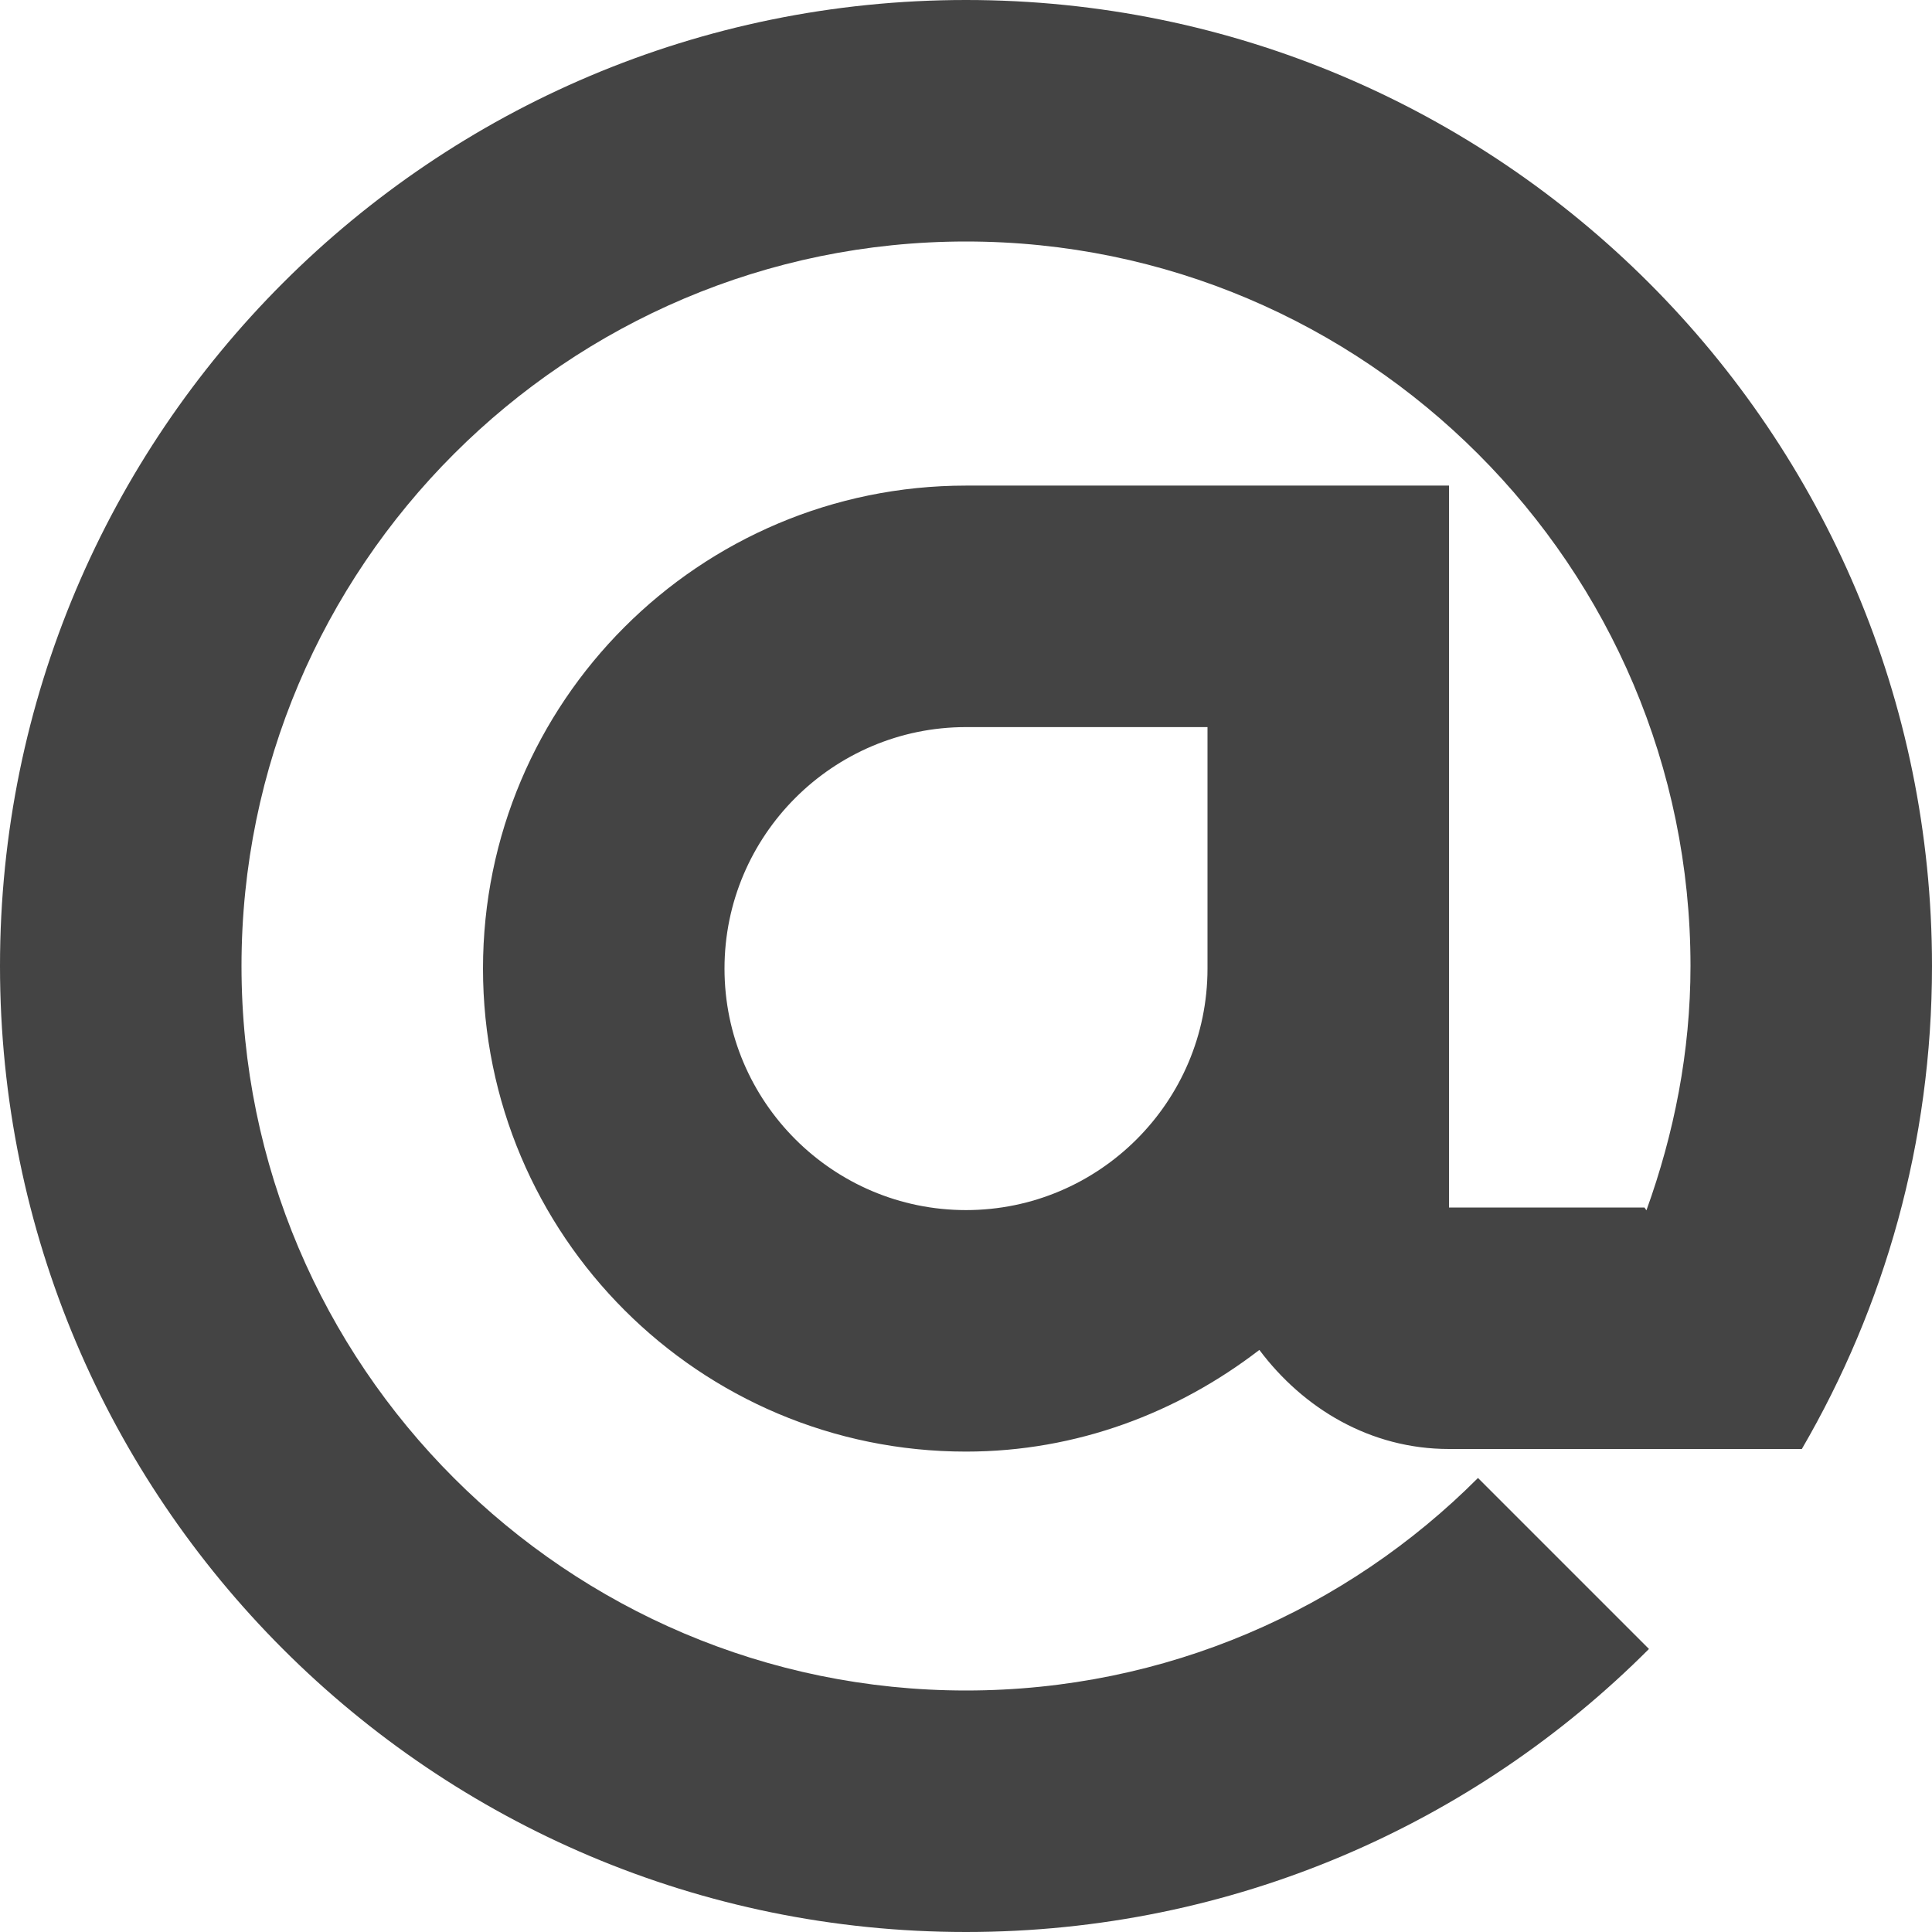
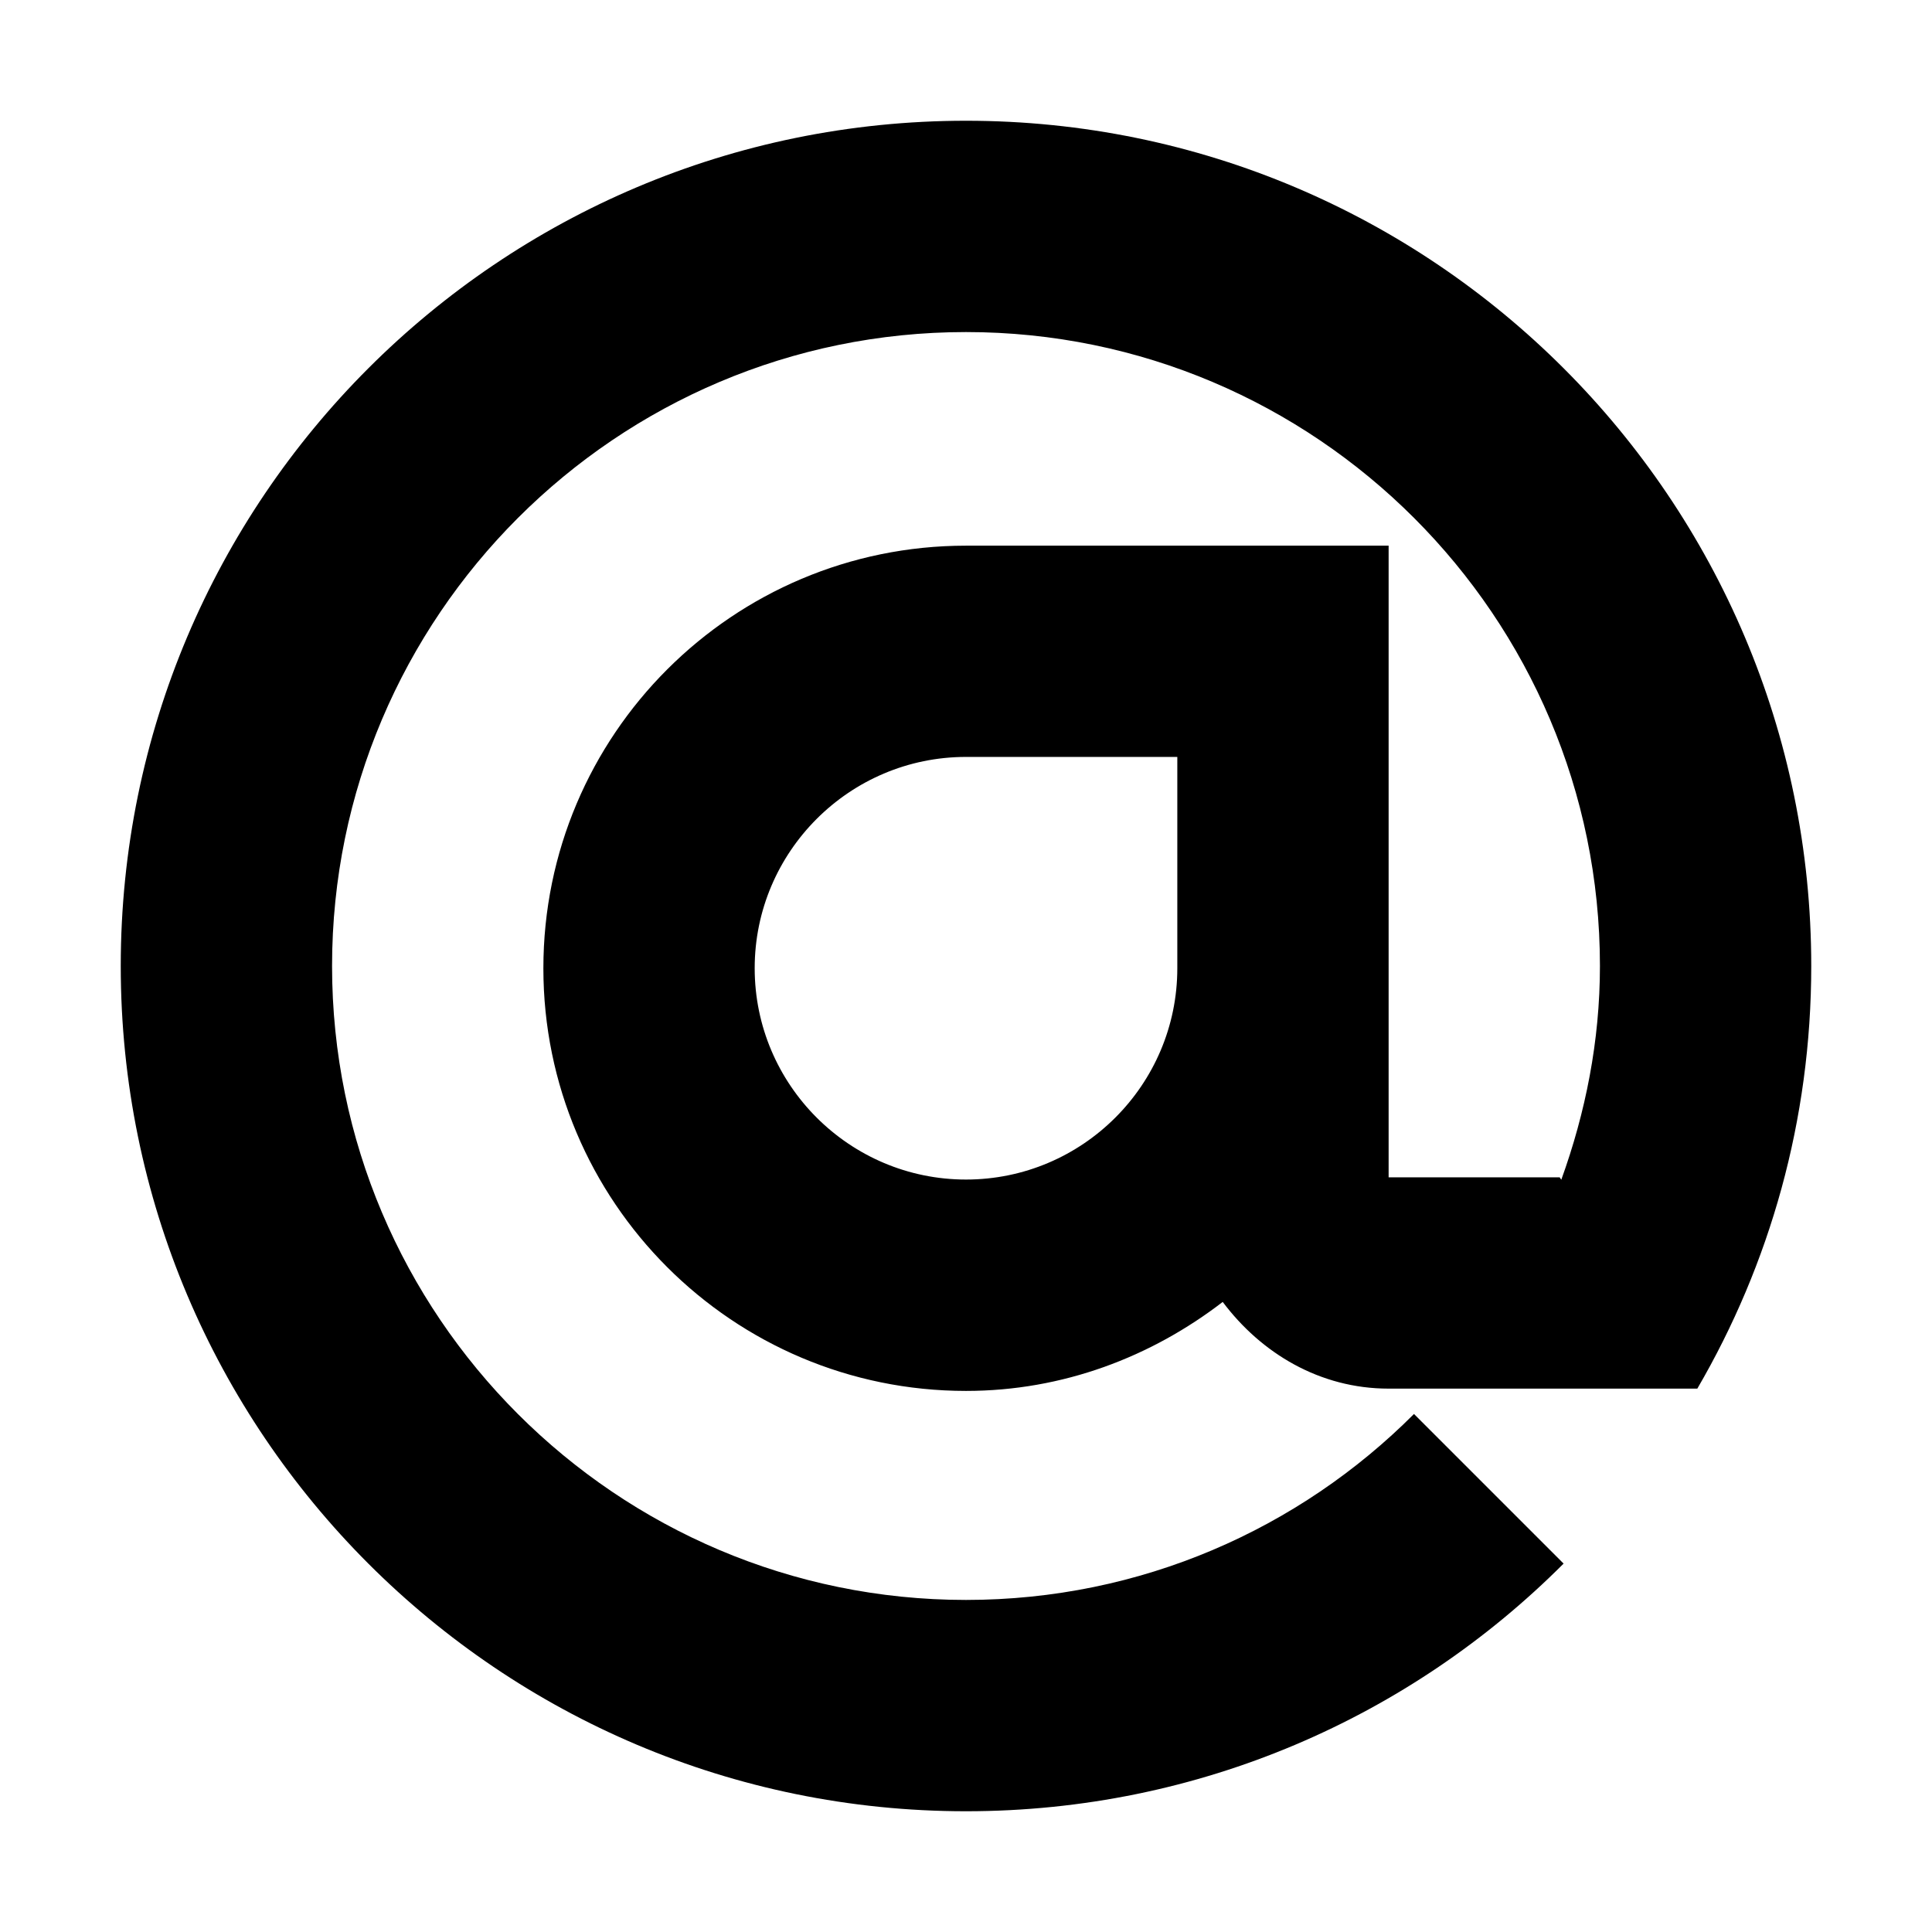
- <svg xmlns="http://www.w3.org/2000/svg" version="1.1" width="32" height="32" viewBox="0 0 32 32">
-   <path fill="#444" d="M29.844 24c1.371-2.355 2.156-5.078 2.156-8 0-8.836-7.164-16-16-16s-16 7.164-16 16 7.164 16 16 16c4.418 0 8.418-1.789 11.312-4.688l-2.832-2.832c-2.171 2.176-5.171 3.52-8.48 3.52-6.617 0-12-5.383-12-12s5.383-12 12-12 12 5.383 12 12c0 1.422-0.273 2.781-0.73 4.047l-0.032-0.047h-3.238v-11.957h-8c-4.418 0-8 3.582-8 8s3.582 8 8 8c1.836 0 3.508-0.645 4.859-1.684 0.727 0.969 1.836 1.641 3.141 1.641h5.844zM20 14.008v2.035c0 2.207-1.797 4-4 4s-4-1.793-4-4 1.797-4 4-4h4v1.965z" />
+ <svg xmlns="http://www.w3.org/2000/svg" viewBox="0 0 32 32">
+   <path d="M28.113 23c1.2-2.06 1.887-4.443 1.887-7 0-7.732-6.268-14-14-14S2 8.268 2 16c0 7.73 6.27 14 14 14 3.866 0 7.366-1.565 9.898-4.102L23.42 23.42c-1.9 1.904-4.525 3.08-7.42 3.08-5.79 0-10.5-4.71-10.5-10.5S10.21 5.5 16 5.5 26.5 10.21 26.5 16c0 1.244-.24 2.433-.64 3.54l-.027-.04H23V9.038h-7c-3.866 0-7 3.134-7 7 0 3.865 3.134 7 7 7 1.607 0 3.07-.565 4.252-1.474C20.888 22.412 21.858 23 23 23h5.114zM19.5 14.257v1.78c0 1.932-1.572 3.5-3.5 3.5s-3.5-1.568-3.5-3.5c0-1.93 1.572-3.5 3.5-3.5h3.5v1.72z" />
</svg>
